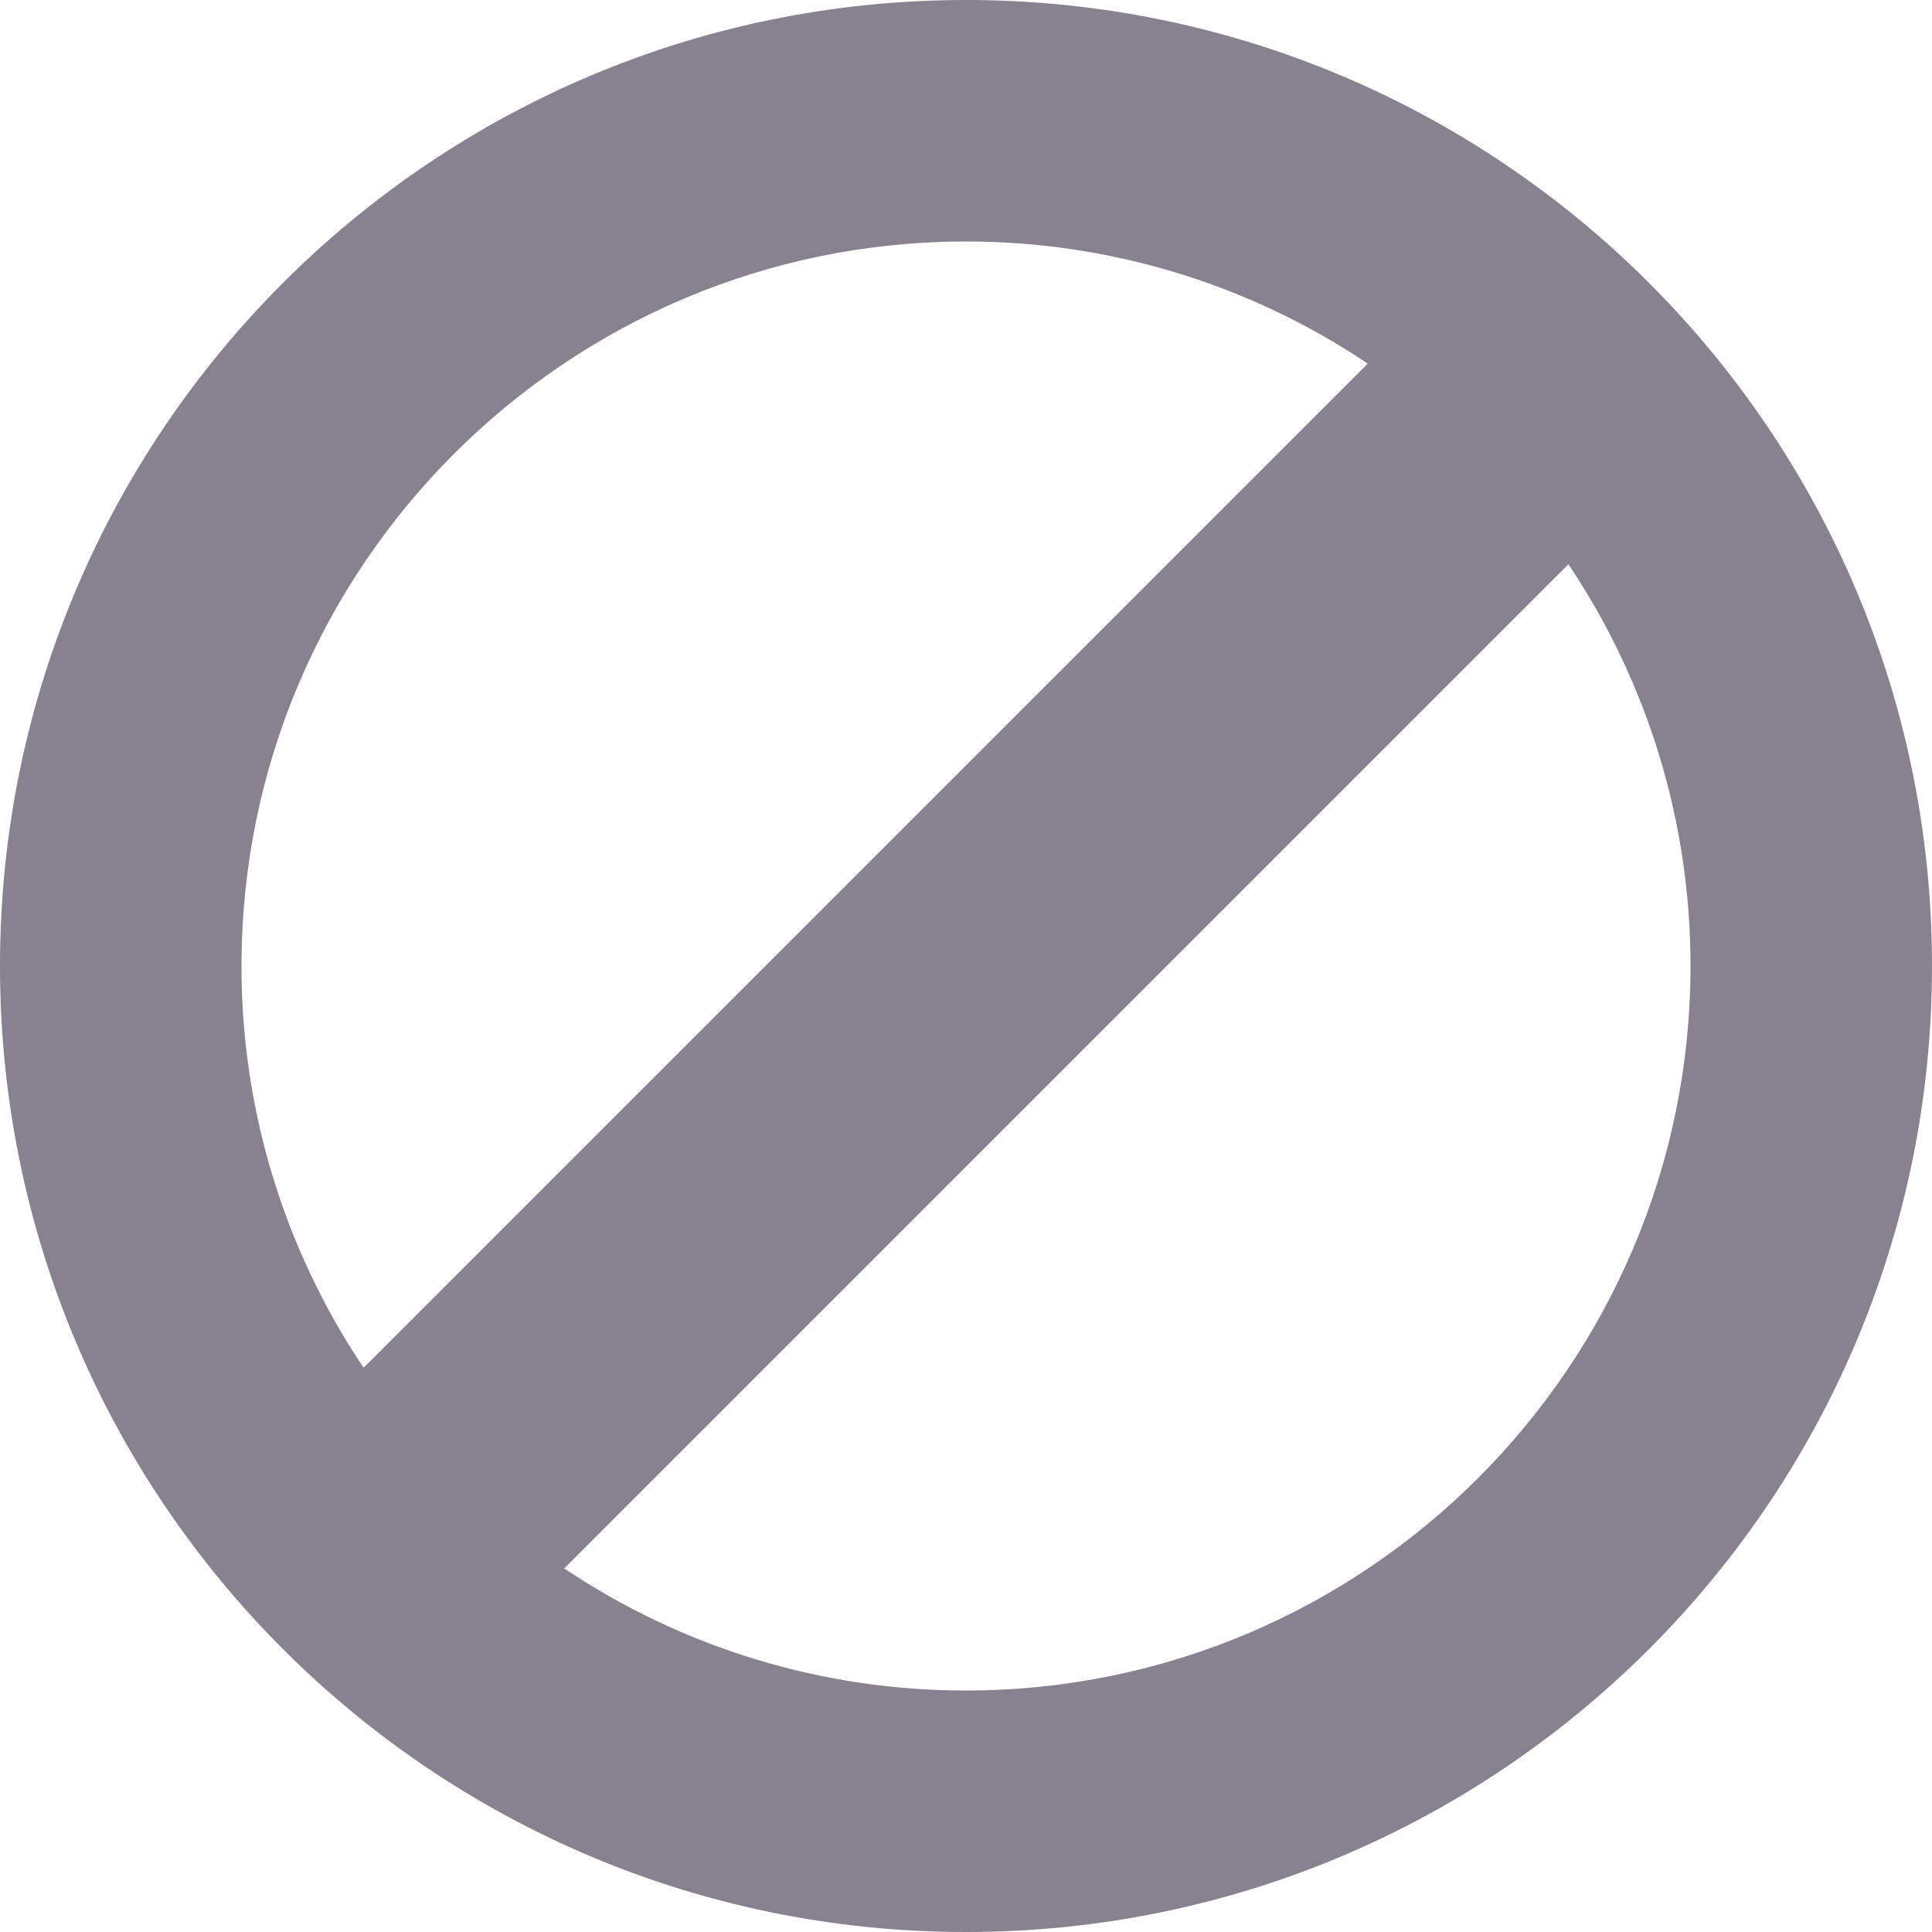
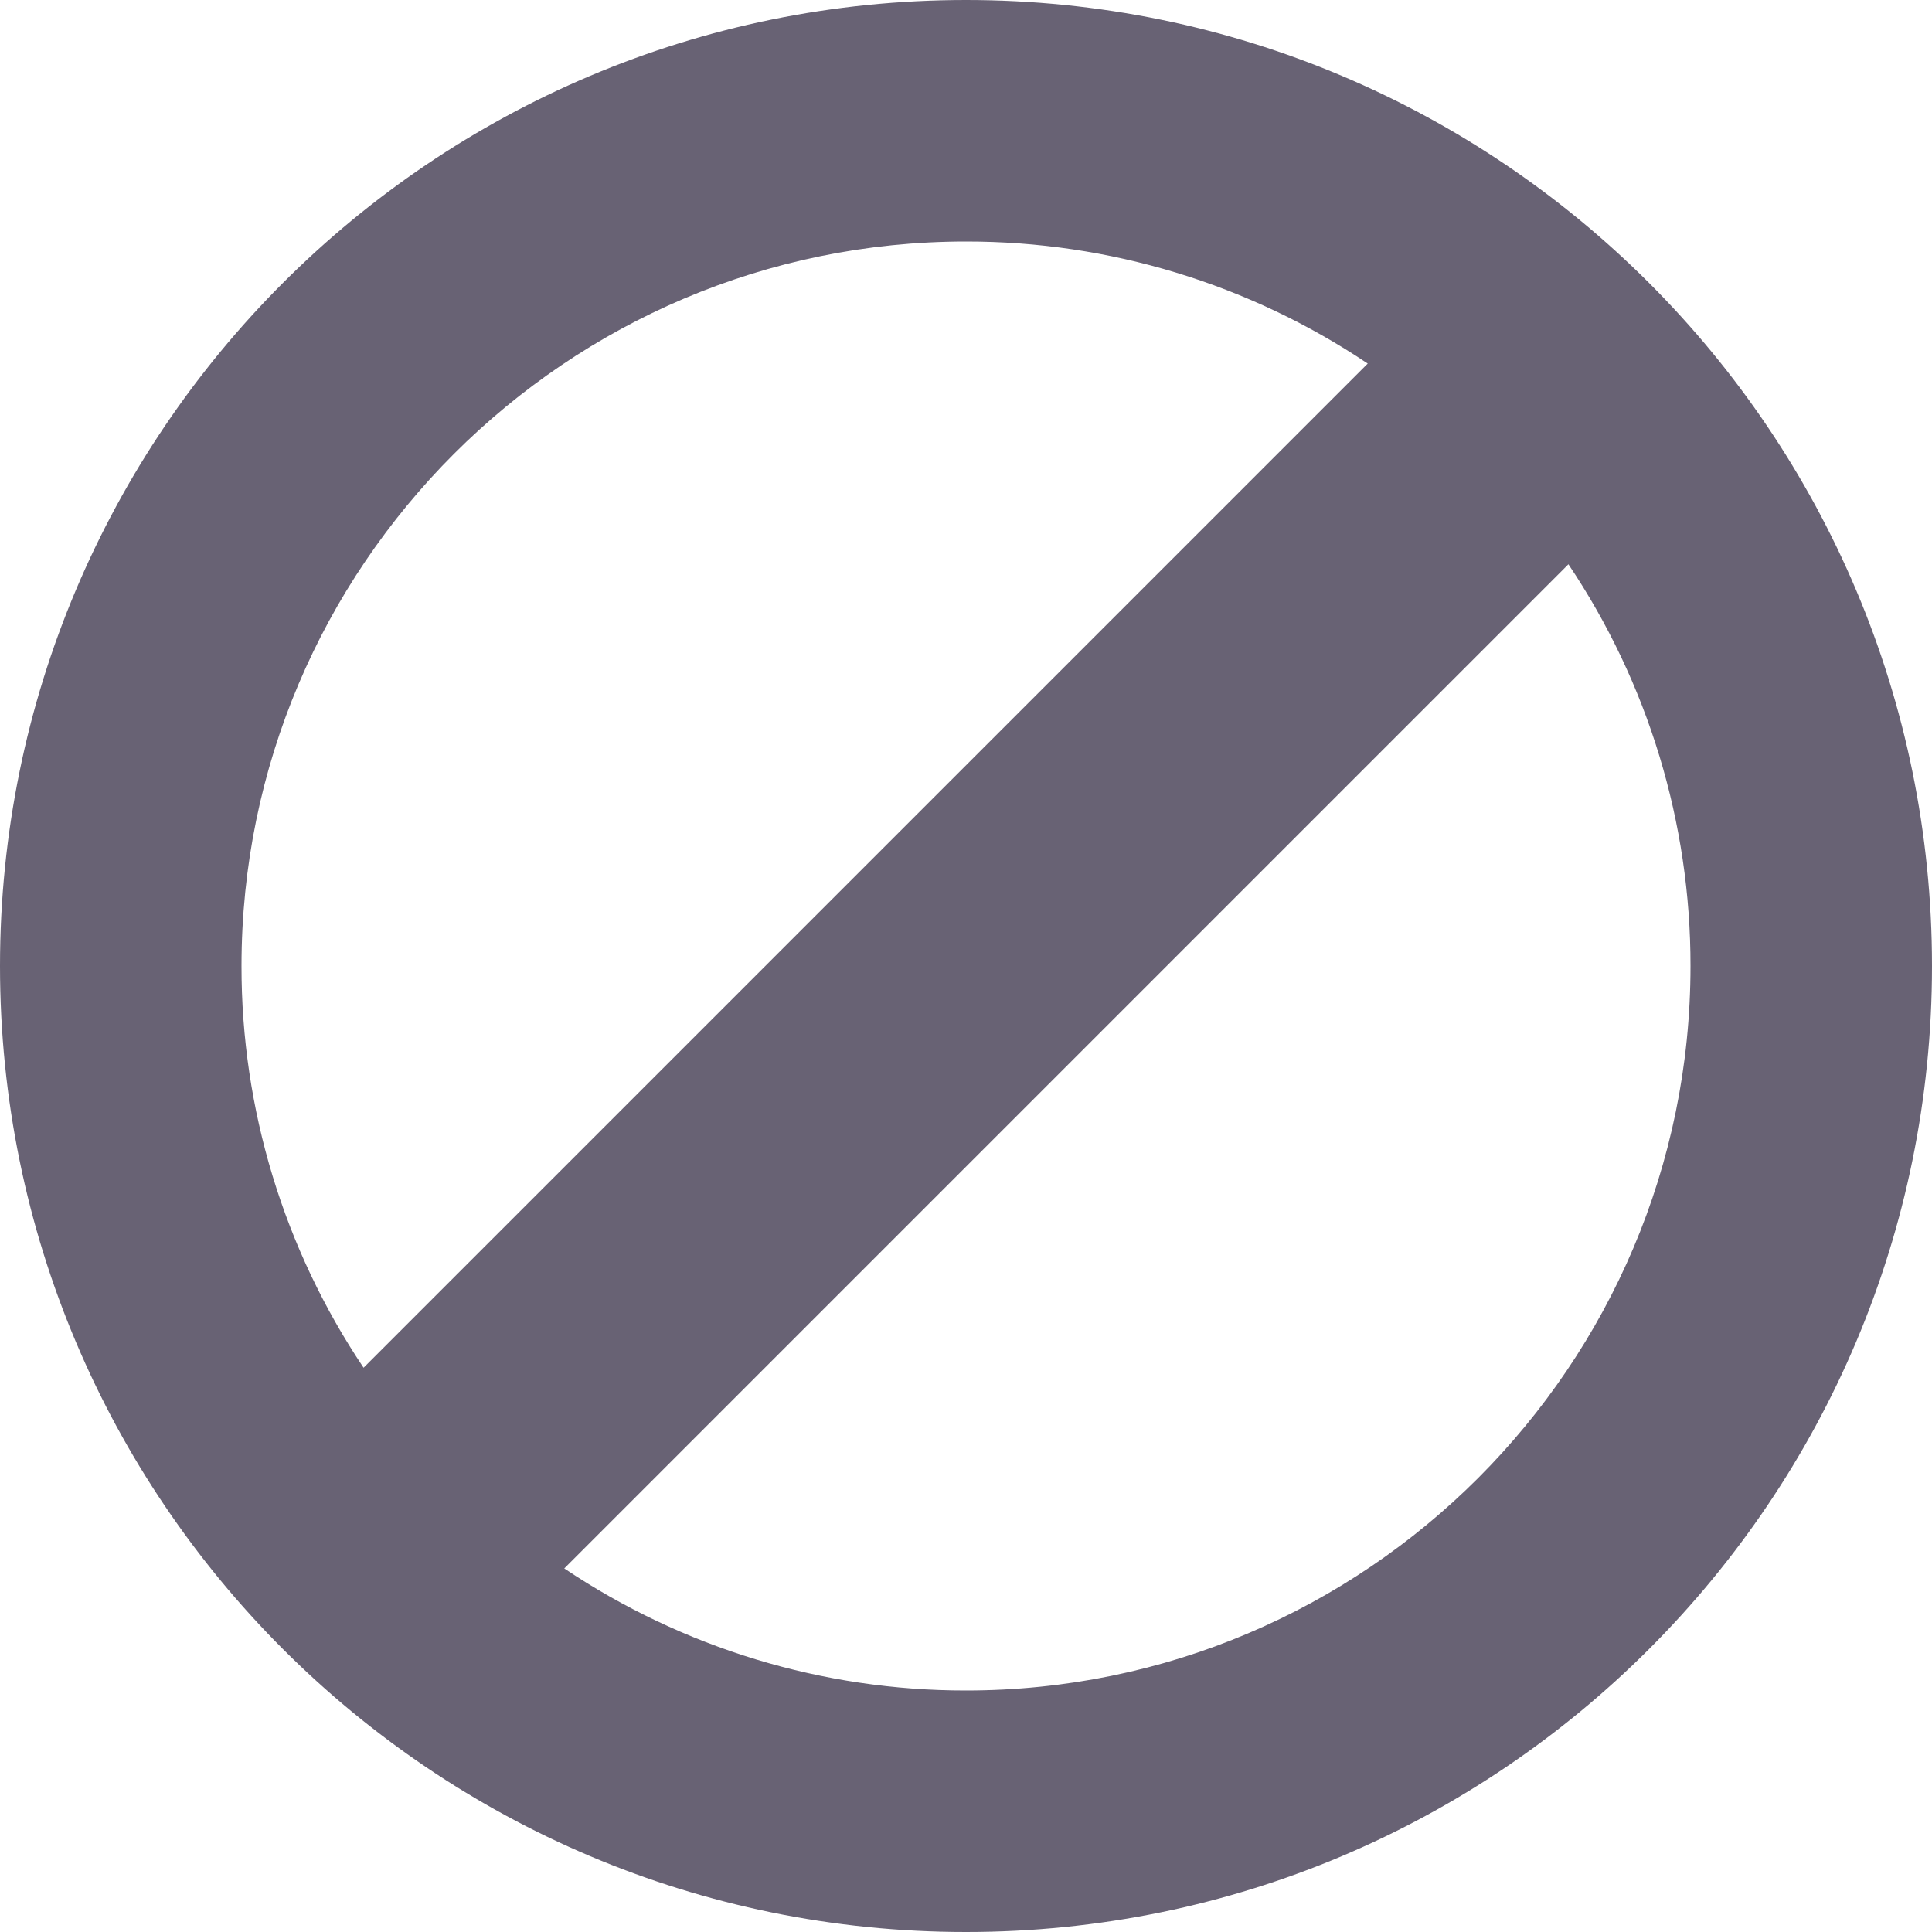
<svg xmlns="http://www.w3.org/2000/svg" width="16" height="16" viewBox="0 0 16 16">
-   <path fill="#878190" fill-rule="evenodd" d="M8 14a5.96 5.96 0 0 1-3.327-1.011l8.316-8.316A5.96 5.96 0 0 1 14 8c0 3.309-2.691 6-6 6M8 2a5.96 5.96 0 0 1 3.327 1.011l-8.316 8.316A5.96 5.96 0 0 1 2 8c0-3.309 2.691-6 6-6m0-2a8 8 0 1 0 0 16A8 8 0 0 0 8 0" />
+   <path fill="#686274" fill-rule="evenodd" d="M8 14a5.96 5.96 0 0 1-3.327-1.011l8.316-8.316A5.96 5.96 0 0 1 14 8c0 3.309-2.691 6-6 6M8 2a5.96 5.96 0 0 1 3.327 1.011l-8.316 8.316A5.96 5.96 0 0 1 2 8c0-3.309 2.691-6 6-6m0-2a8 8 0 1 0 0 16A8 8 0 0 0 8 0" />
</svg>
